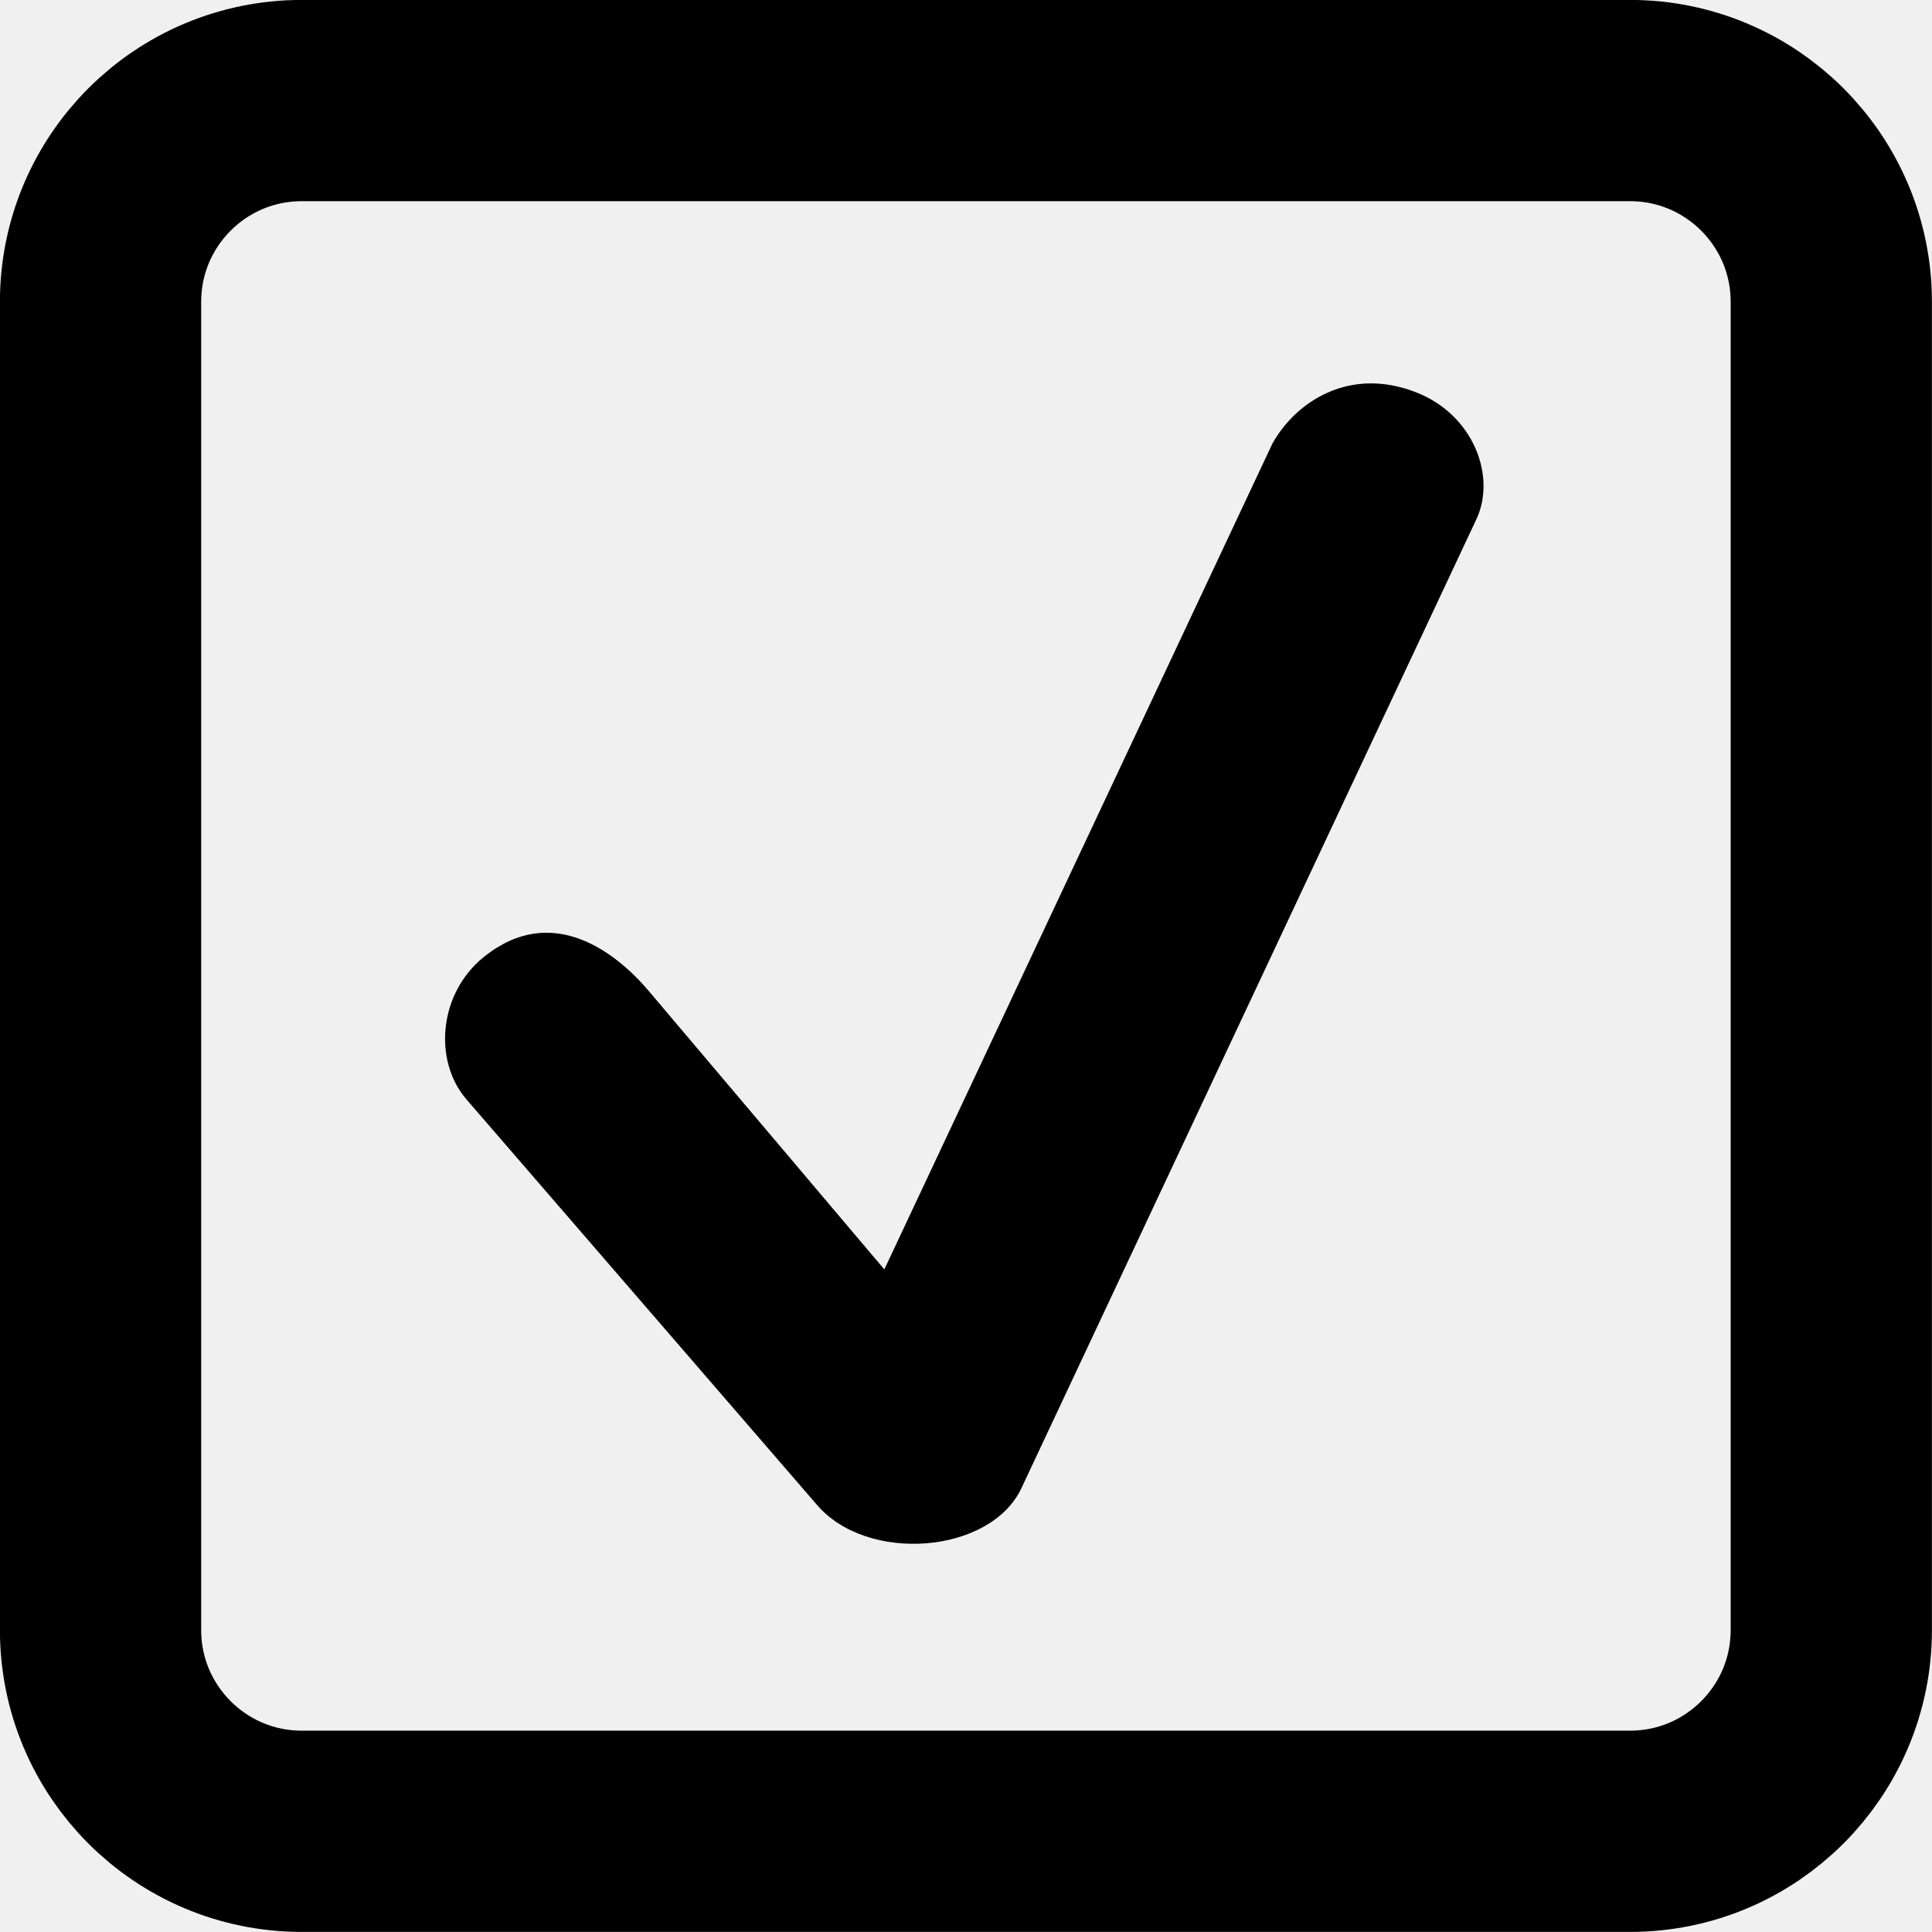
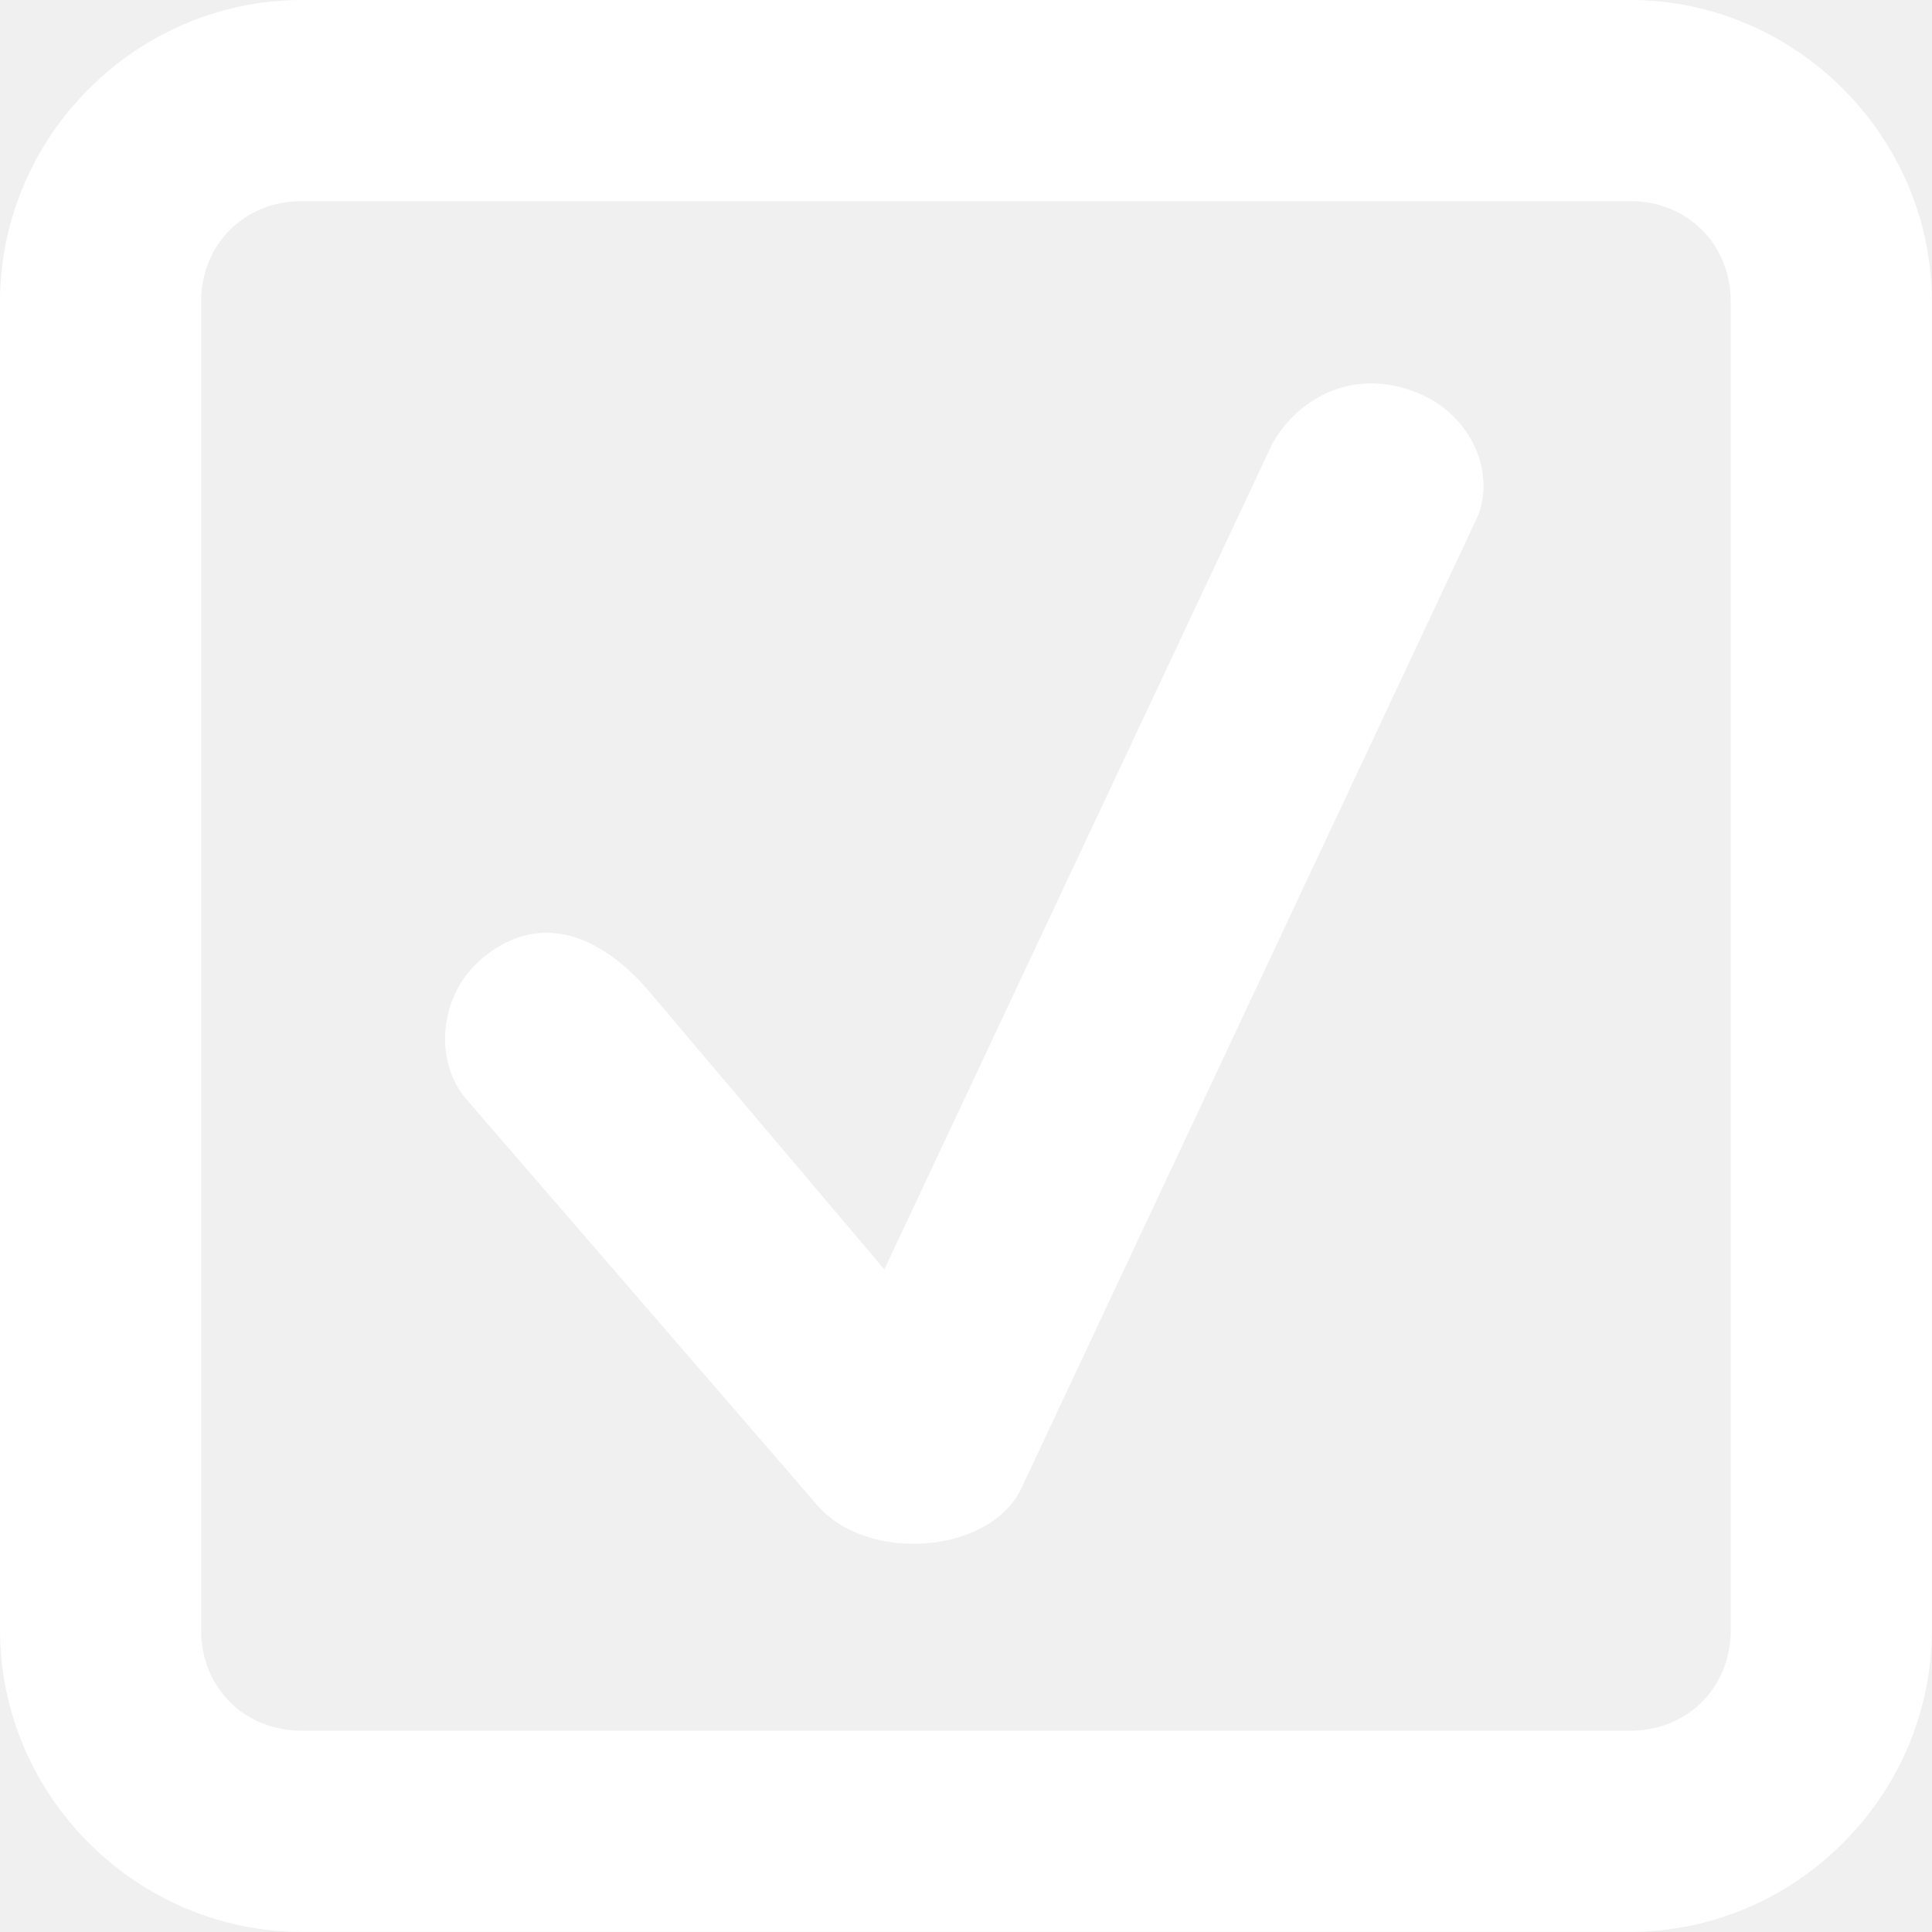
- <svg xmlns="http://www.w3.org/2000/svg" width="48" height="48" viewBox="0 0 12.7 12.7" version="1.1" id="svg1188">
+ <svg xmlns="http://www.w3.org/2000/svg" id="svg1188" version="1.1" viewBox="0 0 12.7 12.7" height="48" width="48">
  <defs id="defs1182">
-     <marker orient="auto" refY="0.0" refX="0.0" id="Arrow2Send" style="overflow:visible;">
-       <path id="path868" style="fill-rule:evenodd;stroke-width:0.625;stroke-linejoin:round;stroke:#000000;stroke-opacity:1;fill:#000000;fill-opacity:1" d="M 8.719,4.034 L -2.207,0.016 L 8.719,-4.002 C 6.973,-1.63 6.983,1.616 8.719,4.034 z " transform="scale(0.3) rotate(180) translate(-2.3,0)" />
+     <marker style="overflow:visible;" id="Arrow2Send" refX="0.0" refY="0.0" orient="auto">
+       <path transform="scale(0.3) rotate(180) translate(-2.3,0)" d="M 8.719,4.034 L -2.207,0.016 L 8.719,-4.002 C 6.973,-1.63 6.983,1.616 8.719,4.034 z " style="fill-rule:evenodd;stroke-width:0.625;stroke-linejoin:round;stroke:#000000;stroke-opacity:1;fill:#000000;fill-opacity:1" id="path868" />
    </marker>
-     <marker orient="auto" refY="0.0" refX="0.0" id="Arrow1Send" style="overflow:visible;">
-       <path id="path850" d="M 0.0,0.0 L 5.0,-5.0 L -12.5,0.0 L 5.0,5.0 L 0.0,0.0 z " style="fill-rule:evenodd;stroke:#000000;stroke-width:1pt;stroke-opacity:1;fill:#000000;fill-opacity:1" transform="scale(0.2) rotate(180) translate(6,0)" />
+     <marker style="overflow:visible;" id="Arrow1Send" refX="0.0" refY="0.0" orient="auto">
+       <path transform="scale(0.2) rotate(180) translate(6,0)" style="fill-rule:evenodd;stroke:#000000;stroke-width:1pt;stroke-opacity:1;fill:#000000;fill-opacity:1" d="M 0.0,0.0 L 5.0,-5.0 L -12.5,0.0 L 5.0,5.0 L 0.0,0.0 z " id="path850" />
    </marker>
-     <marker orient="auto" refY="0.0" refX="0.0" id="TriangleOutL" style="overflow:visible">
-       <path id="path977" d="M 5.77,0.0 L -2.88,5.0 L -2.88,-5.0 L 5.77,0.0 z " style="fill-rule:evenodd;stroke:#000000;stroke-width:1pt;stroke-opacity:1;fill:#000000;fill-opacity:1" transform="scale(0.8)" />
+     <marker style="overflow:visible" id="TriangleOutL" refX="0.0" refY="0.0" orient="auto">
+       <path transform="scale(0.8)" style="fill-rule:evenodd;stroke:#000000;stroke-width:1pt;stroke-opacity:1;fill:#000000;fill-opacity:1" d="M 5.77,0.0 L -2.88,5.0 L -2.88,-5.0 L 5.77,0.0 z " id="path977" />
    </marker>
-     <marker orient="auto" refY="0.0" refX="0.0" id="TriangleOutM" style="overflow:visible">
-       <path id="path980" d="M 5.77,0.0 L -2.88,5.0 L -2.88,-5.0 L 5.77,0.0 z " style="fill-rule:evenodd;stroke:#000000;stroke-width:1pt;stroke-opacity:1;fill:#000000;fill-opacity:1" transform="scale(0.4)" />
+     <marker style="overflow:visible" id="TriangleOutM" refX="0.0" refY="0.0" orient="auto">
+       <path transform="scale(0.4)" style="fill-rule:evenodd;stroke:#000000;stroke-width:1pt;stroke-opacity:1;fill:#000000;fill-opacity:1" d="M 5.77,0.0 L -2.88,5.0 L -2.88,-5.0 L 5.77,0.0 z " id="path980" />
    </marker>
-     <marker orient="auto" refY="0.0" refX="0.0" id="marker1791" style="overflow:visible;">
-       <path id="path1789" style="fill-rule:evenodd;stroke-width:0.625;stroke-linejoin:round;stroke:#000000;stroke-opacity:1;fill:#000000;fill-opacity:1" d="M 8.719,4.034 L -2.207,0.016 L 8.719,-4.002 C 6.973,-1.63 6.983,1.616 8.719,4.034 z " transform="scale(1.1) rotate(180) translate(1,0)" />
+     <marker style="overflow:visible;" id="marker1791" refX="0.0" refY="0.0" orient="auto">
+       <path transform="scale(1.1) rotate(180) translate(1,0)" d="M 8.719,4.034 L -2.207,0.016 L 8.719,-4.002 C 6.973,-1.63 6.983,1.616 8.719,4.034 z " style="fill-rule:evenodd;stroke-width:0.625;stroke-linejoin:round;stroke:#000000;stroke-opacity:1;fill:#000000;fill-opacity:1" id="path1789" />
    </marker>
-     <marker orient="auto" refY="0.0" refX="0.0" id="Arrow2Lend" style="overflow:visible;">
-       <path id="path856" style="fill-rule:evenodd;stroke-width:0.625;stroke-linejoin:round;stroke:#000000;stroke-opacity:1;fill:#000000;fill-opacity:1" d="M 8.719,4.034 L -2.207,0.016 L 8.719,-4.002 C 6.973,-1.63 6.983,1.616 8.719,4.034 z " transform="scale(1.1) rotate(180) translate(1,0)" />
+     <marker style="overflow:visible;" id="Arrow2Lend" refX="0.0" refY="0.0" orient="auto">
+       <path transform="scale(1.1) rotate(180) translate(1,0)" d="M 8.719,4.034 L -2.207,0.016 L 8.719,-4.002 C 6.973,-1.63 6.983,1.616 8.719,4.034 z " style="fill-rule:evenodd;stroke-width:0.625;stroke-linejoin:round;stroke:#000000;stroke-opacity:1;fill:#000000;fill-opacity:1" id="path856" />
    </marker>
-     <marker orient="auto" refY="0.0" refX="0.0" id="Arrow1Lstart" style="overflow:visible">
-       <path id="path835" d="M 0.0,0.0 L 5.0,-5.0 L -12.5,0.0 L 5.0,5.0 L 0.0,0.0 z " style="fill-rule:evenodd;stroke:#000000;stroke-width:1pt;stroke-opacity:1;fill:#000000;fill-opacity:1" transform="scale(0.8) translate(12.5,0)" />
+     <marker style="overflow:visible" id="Arrow1Lstart" refX="0.0" refY="0.0" orient="auto">
+       <path transform="scale(0.8) translate(12.5,0)" style="fill-rule:evenodd;stroke:#000000;stroke-width:1pt;stroke-opacity:1;fill:#000000;fill-opacity:1" d="M 0.0,0.0 L 5.0,-5.0 L -12.5,0.0 L 5.0,5.0 L 0.0,0.0 z " id="path835" />
    </marker>
  </defs>
  <g id="layer1">
-     <rect style="fill:none;stroke:#000000;stroke-width:1.323;stroke-linecap:square;stroke-miterlimit:4;stroke-dasharray:none;stroke-opacity:1" id="rect1751" width="11.377" height="11.377" x="0.661" y="0.661" rx="1.323" ry="1.323" />
-     <g id="g2017" style="opacity:1;stroke-width:1.177" transform="matrix(1,0,0,0.7213071,0,2.639417)">
-       <g id="g2039" transform="translate(0.2431143,-0.6805189)">
-         <path id="path933" d="M 8.121,1.064 5.57,8.59 4.023,6.055 C 3.808,5.702 3.385,5.24 2.936,5.744 2.638,6.079 2.606,6.692 2.823,7.04 L 5.125,10.732 c 0.33,0.541 1.142,0.452 1.346,-0.148 L 9.462,1.753 C 9.594,1.362 9.443,0.802 9.068,0.598 8.63,0.358 8.276,0.679 8.121,1.064 Z" style="color:#000000;font-style:normal;font-variant:normal;font-weight:normal;font-stretch:normal;font-size:medium;line-height:normal;font-family:sans-serif;font-variant-ligatures:normal;font-variant-position:normal;font-variant-caps:normal;font-variant-numeric:normal;font-variant-alternates:normal;font-variant-east-asian:normal;font-feature-settings:normal;font-variation-settings:normal;text-indent:0;text-align:start;text-decoration:none;text-decoration-line:none;text-decoration-style:solid;text-decoration-color:#000000;letter-spacing:normal;word-spacing:normal;text-transform:none;writing-mode:lr-tb;direction:ltr;text-orientation:mixed;dominant-baseline:auto;baseline-shift:baseline;text-anchor:start;white-space:normal;shape-padding:0;shape-margin:0;inline-size:0;clip-rule:nonzero;display:inline;overflow:visible;visibility:visible;opacity:1;isolation:auto;mix-blend-mode:normal;color-interpolation:sRGB;color-interpolation-filters:linearRGB;solid-color:#000000;solid-opacity:1;vector-effect:none;fill:#000000;fill-opacity:1;fill-rule:nonzero;stroke:none;stroke-width:1.495;stroke-linecap:round;stroke-linejoin:round;stroke-miterlimit:4;stroke-dasharray:none;stroke-dashoffset:0;stroke-opacity:1;color-rendering:auto;image-rendering:auto;shape-rendering:auto;text-rendering:auto;enable-background:accumulate;stop-color:#000000;stop-opacity:1" />
+     <path id="path177" d="M 1.984 0 C 0.896 3.296008e-16 -2.9605947e-16 0.896 0 1.984 L 0 10.715 C 0 11.803 0.896 12.699 1.984 12.699 L 10.715 12.699 C 11.803 12.699 12.699 11.803 12.699 10.715 L 12.699 1.984 C 12.699 0.896 11.803 1.4802974e-16 10.715 0 L 1.984 0 z M 1.984 1.322 L 10.715 1.322 C 11.093 1.322 11.377 1.606 11.377 1.984 L 11.377 10.715 C 11.377 11.093 11.093 11.377 10.715 11.377 L 1.984 11.377 C 1.606 11.377 1.322 11.093 1.322 10.715 L 1.322 1.984 C 1.322 1.606 1.606 1.322 1.984 1.322 z " style="color:#000000;font-style:normal;font-variant:normal;font-weight:normal;font-stretch:normal;font-size:medium;line-height:normal;font-family:sans-serif;font-variant-ligatures:normal;font-variant-position:normal;font-variant-caps:normal;font-variant-numeric:normal;font-variant-alternates:normal;font-variant-east-asian:normal;font-feature-settings:normal;font-variation-settings:normal;text-indent:0;text-align:start;text-decoration:none;text-decoration-line:none;text-decoration-style:solid;text-decoration-color:#000000;letter-spacing:normal;word-spacing:normal;text-transform:none;writing-mode:lr-tb;direction:ltr;text-orientation:mixed;dominant-baseline:auto;baseline-shift:baseline;text-anchor:start;white-space:normal;shape-padding:0;shape-margin:0;inline-size:0;clip-rule:nonzero;display:inline;overflow:visible;visibility:visible;isolation:auto;mix-blend-mode:normal;color-interpolation:sRGB;color-interpolation-filters:linearRGB;solid-color:#000000;solid-opacity:1;vector-effect:none;fill:#ffffff;fill-opacity:1;fill-rule:nonzero;stroke:none;stroke-width:1.323;stroke-linecap:square;stroke-linejoin:miter;stroke-miterlimit:4;stroke-dasharray:none;stroke-dashoffset:0;stroke-opacity:1;color-rendering:auto;image-rendering:auto;shape-rendering:auto;text-rendering:auto;enable-background:accumulate;stop-color:#000000;stop-opacity:1;opacity:1" />
+     <g transform="matrix(1,0,0,0.7213071,0,2.639417)" style="opacity:1;stroke-width:1.177;fill:#ffffff" id="g2017">
+       <g style="fill:#ffffff" transform="translate(0.2431143,-0.6805189)" id="g2039">
+         <path style="color:#000000;font-style:normal;font-variant:normal;font-weight:normal;font-stretch:normal;font-size:medium;line-height:normal;font-family:sans-serif;font-variant-ligatures:normal;font-variant-position:normal;font-variant-caps:normal;font-variant-numeric:normal;font-variant-alternates:normal;font-variant-east-asian:normal;font-feature-settings:normal;font-variation-settings:normal;text-indent:0;text-align:start;text-decoration:none;text-decoration-line:none;text-decoration-style:solid;text-decoration-color:#000000;letter-spacing:normal;word-spacing:normal;text-transform:none;writing-mode:lr-tb;direction:ltr;text-orientation:mixed;dominant-baseline:auto;baseline-shift:baseline;text-anchor:start;white-space:normal;shape-padding:0;shape-margin:0;inline-size:0;clip-rule:nonzero;display:inline;overflow:visible;visibility:visible;opacity:1;isolation:auto;mix-blend-mode:normal;color-interpolation:sRGB;color-interpolation-filters:linearRGB;solid-color:#000000;solid-opacity:1;vector-effect:none;fill:#ffffff;fill-opacity:1;fill-rule:nonzero;stroke:none;stroke-width:1.495;stroke-linecap:round;stroke-linejoin:round;stroke-miterlimit:4;stroke-dasharray:none;stroke-dashoffset:0;stroke-opacity:1;color-rendering:auto;image-rendering:auto;shape-rendering:auto;text-rendering:auto;enable-background:accumulate;stop-color:#000000;stop-opacity:1" d="M 8.121,1.064 5.57,8.59 4.023,6.055 C 3.808,5.702 3.385,5.24 2.936,5.744 2.638,6.079 2.606,6.692 2.823,7.04 L 5.125,10.732 c 0.33,0.541 1.142,0.452 1.346,-0.148 L 9.462,1.753 C 9.594,1.362 9.443,0.802 9.068,0.598 8.63,0.358 8.276,0.679 8.121,1.064 Z" id="path933" />
      </g>
    </g>
  </g>
</svg>
